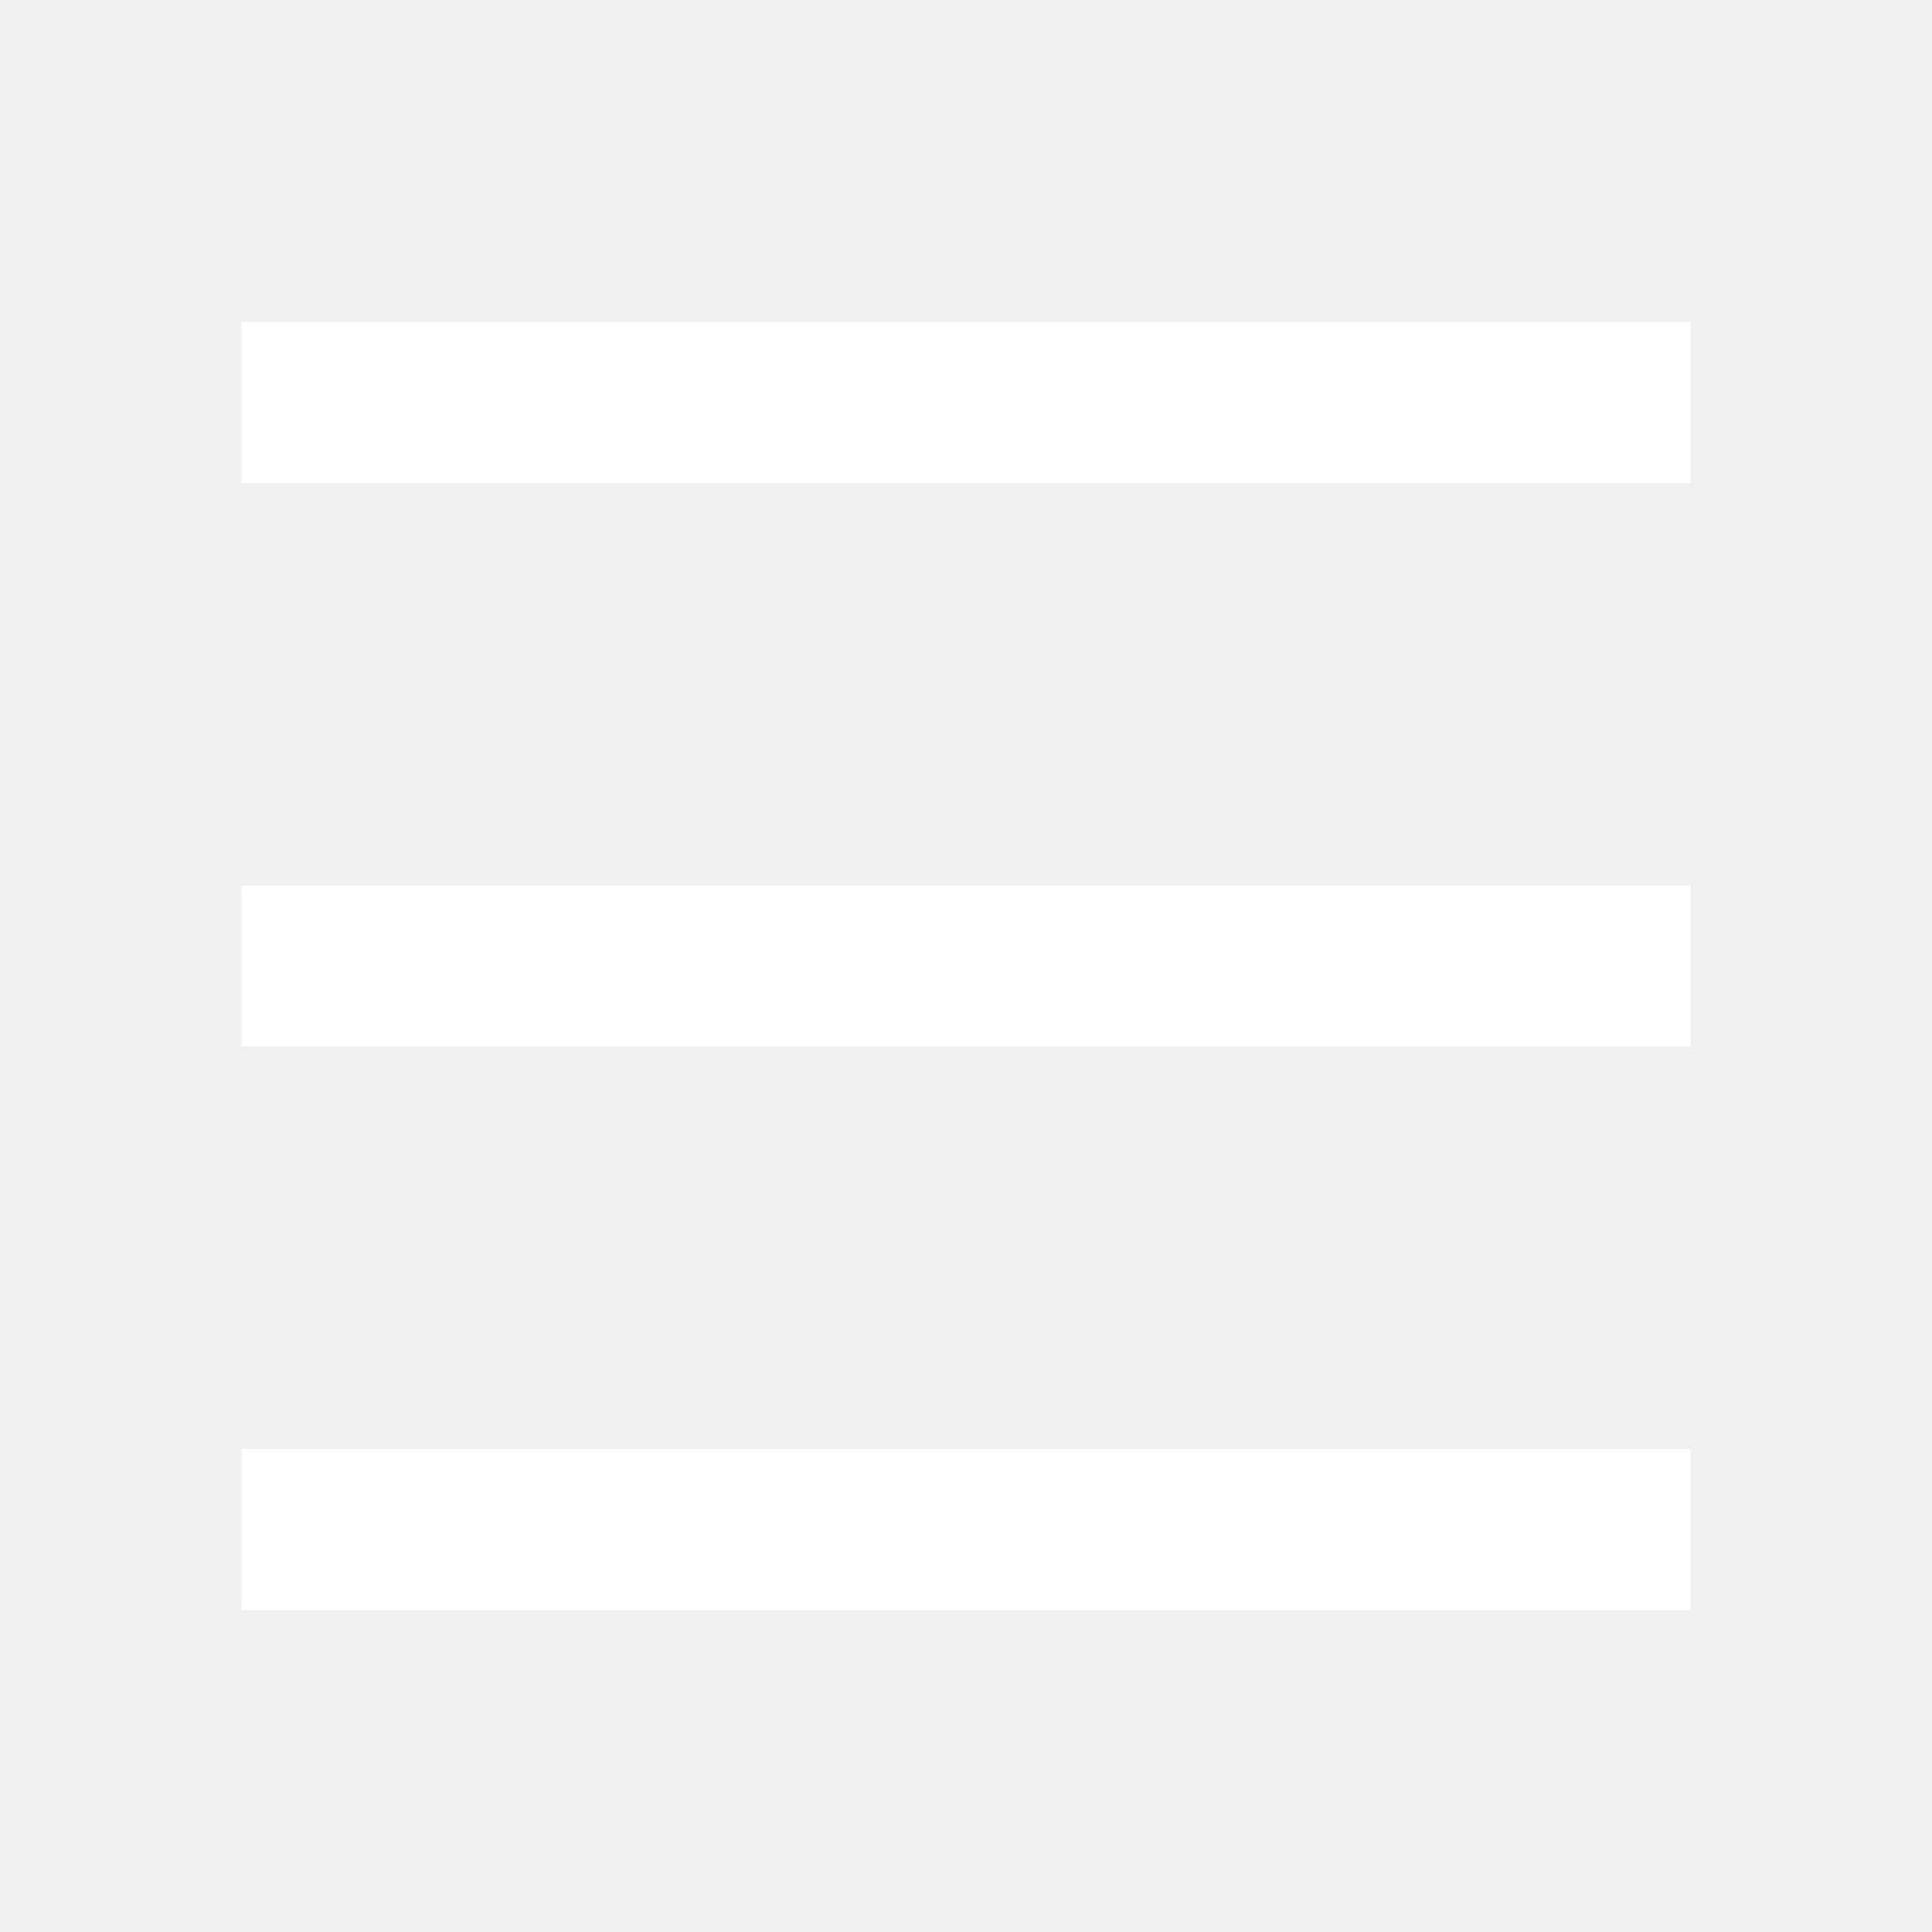
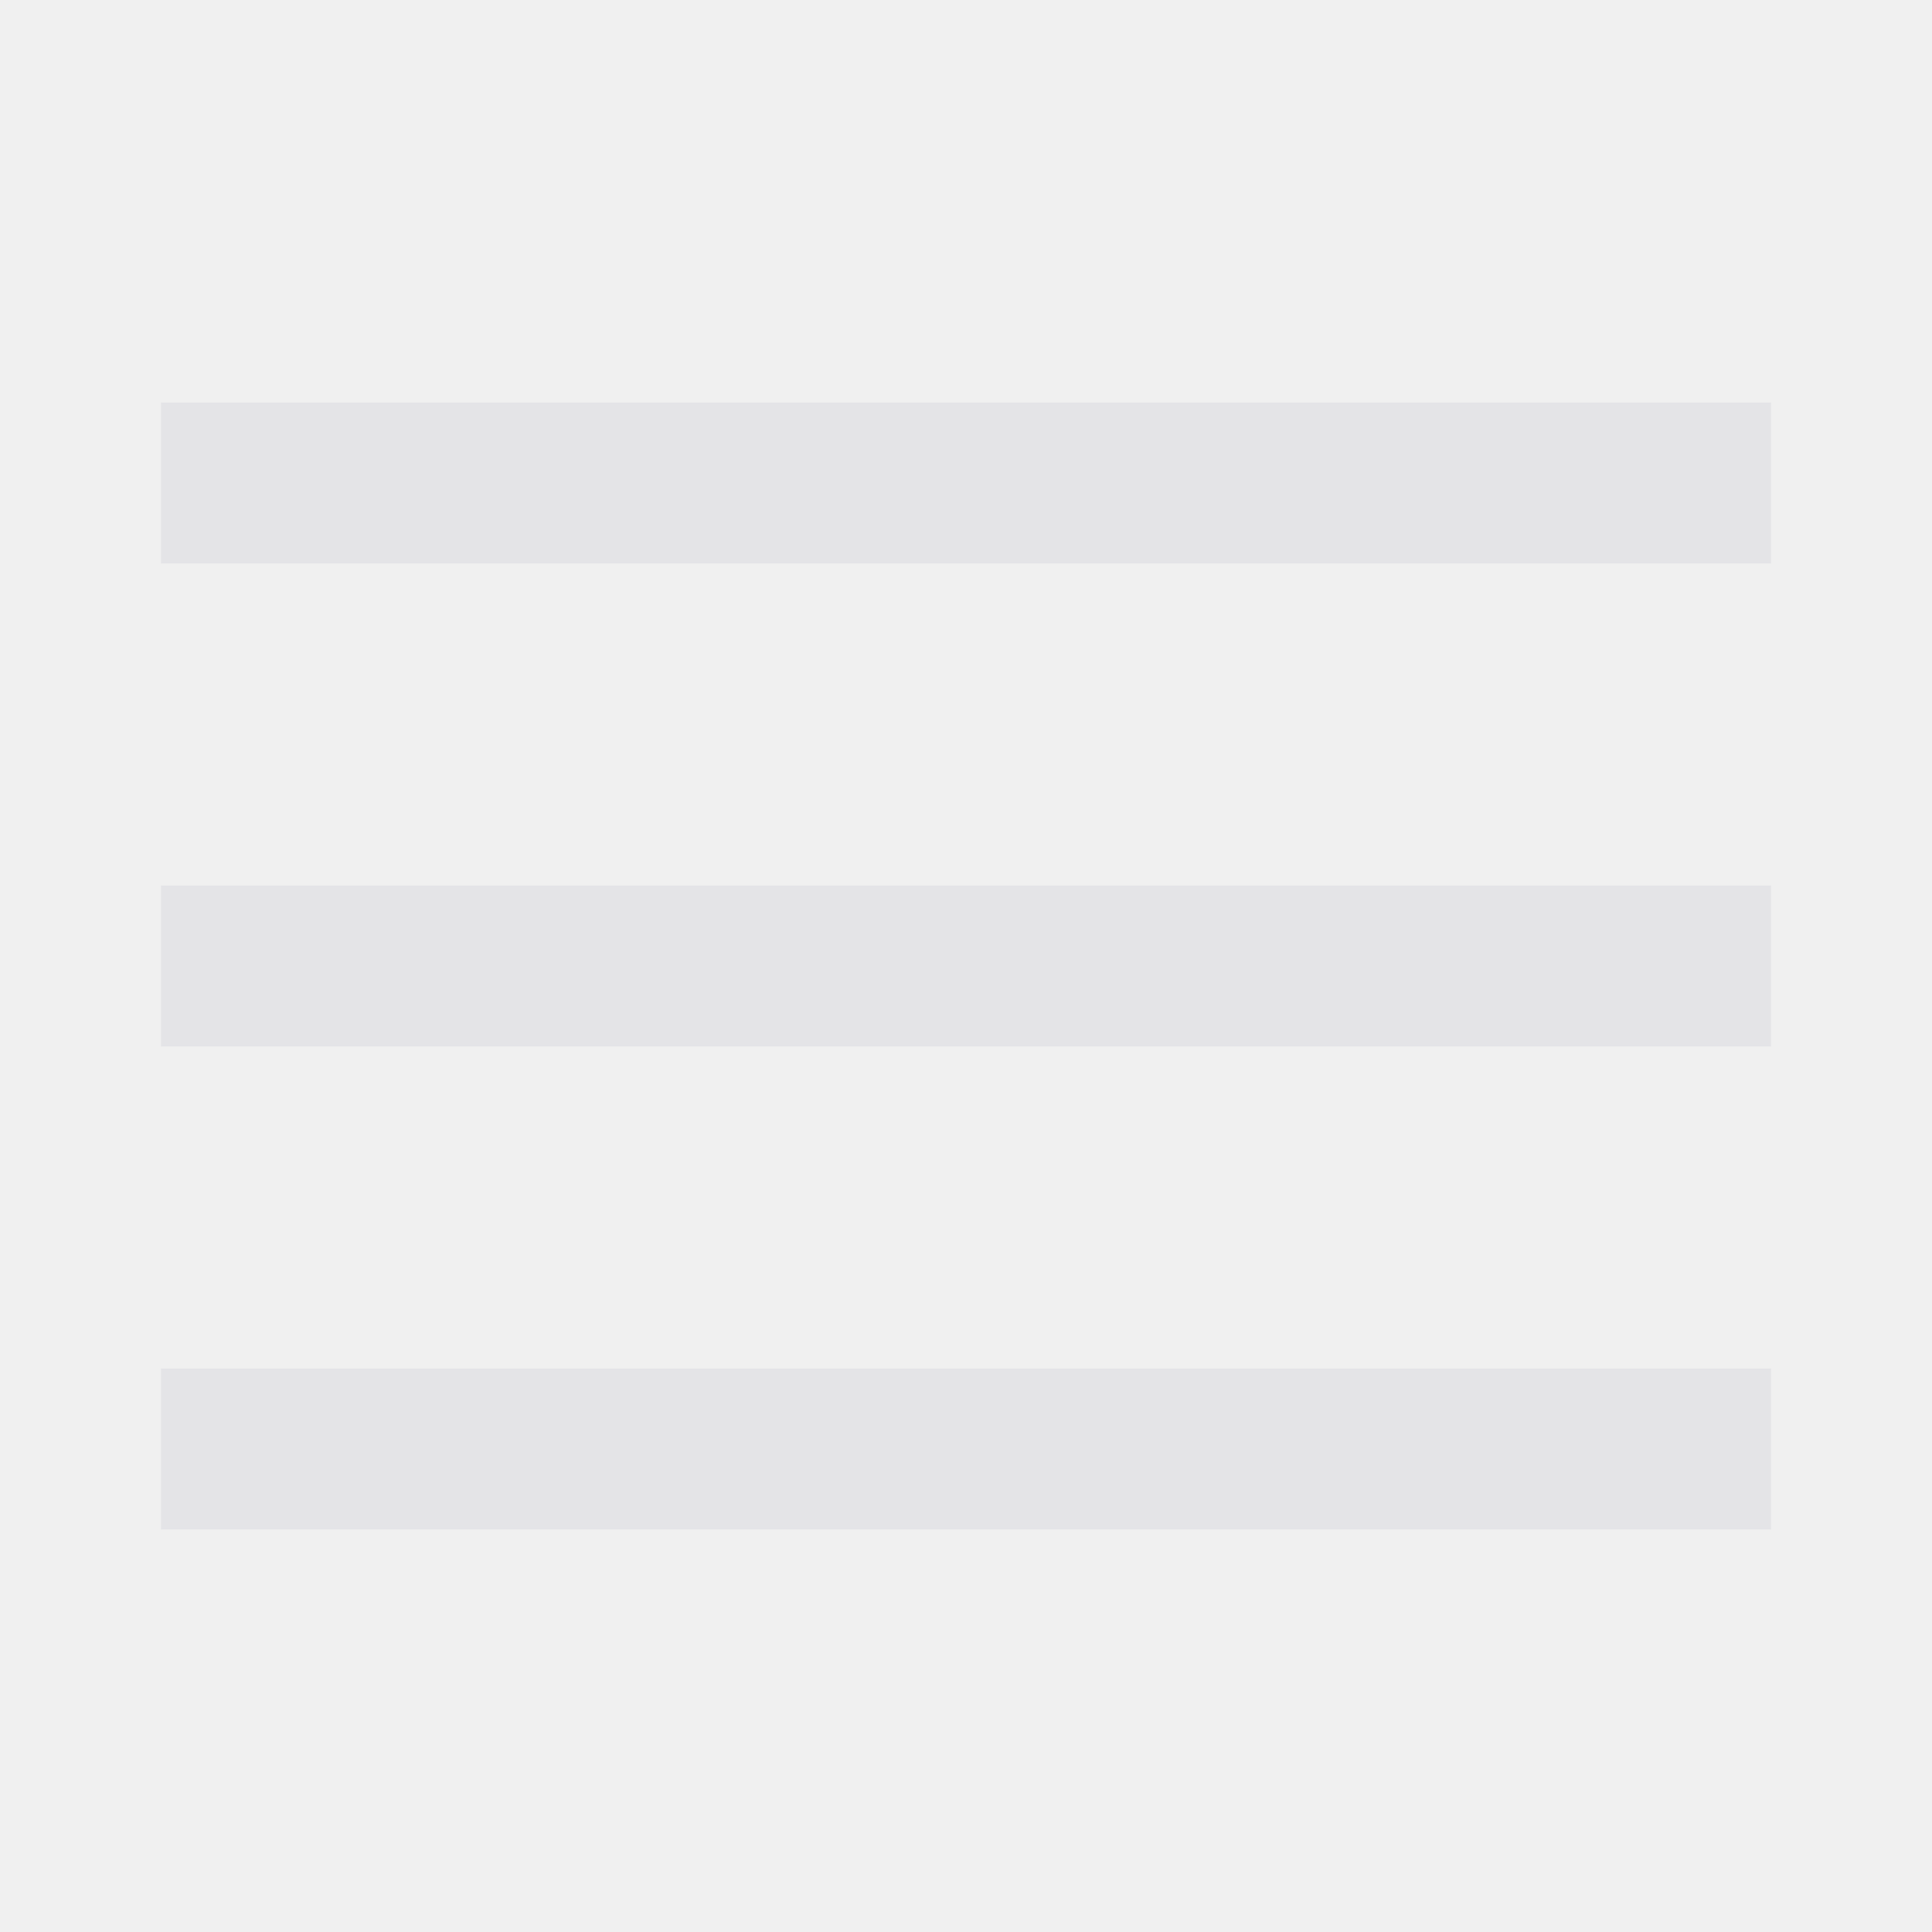
<svg xmlns="http://www.w3.org/2000/svg" preserveAspectRatio="none" overflow="visible" style="display: block;" width="20" height="20" viewBox="0 0 20 20" fill="none">
-   <g id="alignment-justify">
-     <path id="vector (Stroke)" fill-rule="evenodd" clip-rule="evenodd" d="M2.5 3.333H17.5V5H2.5V3.333ZM2.5 9.167H17.5V10.833H2.5V9.167ZM2.5 15H17.5V16.667H2.5V15Z" fill="white" />
+   <g id="Left icon">
+     <path id="vector (Stroke)" fill-rule="evenodd" clip-rule="evenodd" d="M1.667 4.167H18.333V5.833H1.667V4.167ZM1.667 9.167H18.333V10.833H1.667V9.167ZM1.667 14.167H18.333V15.833H1.667V14.167Z" fill="#E4E4E7" />
  </g>
</svg>
